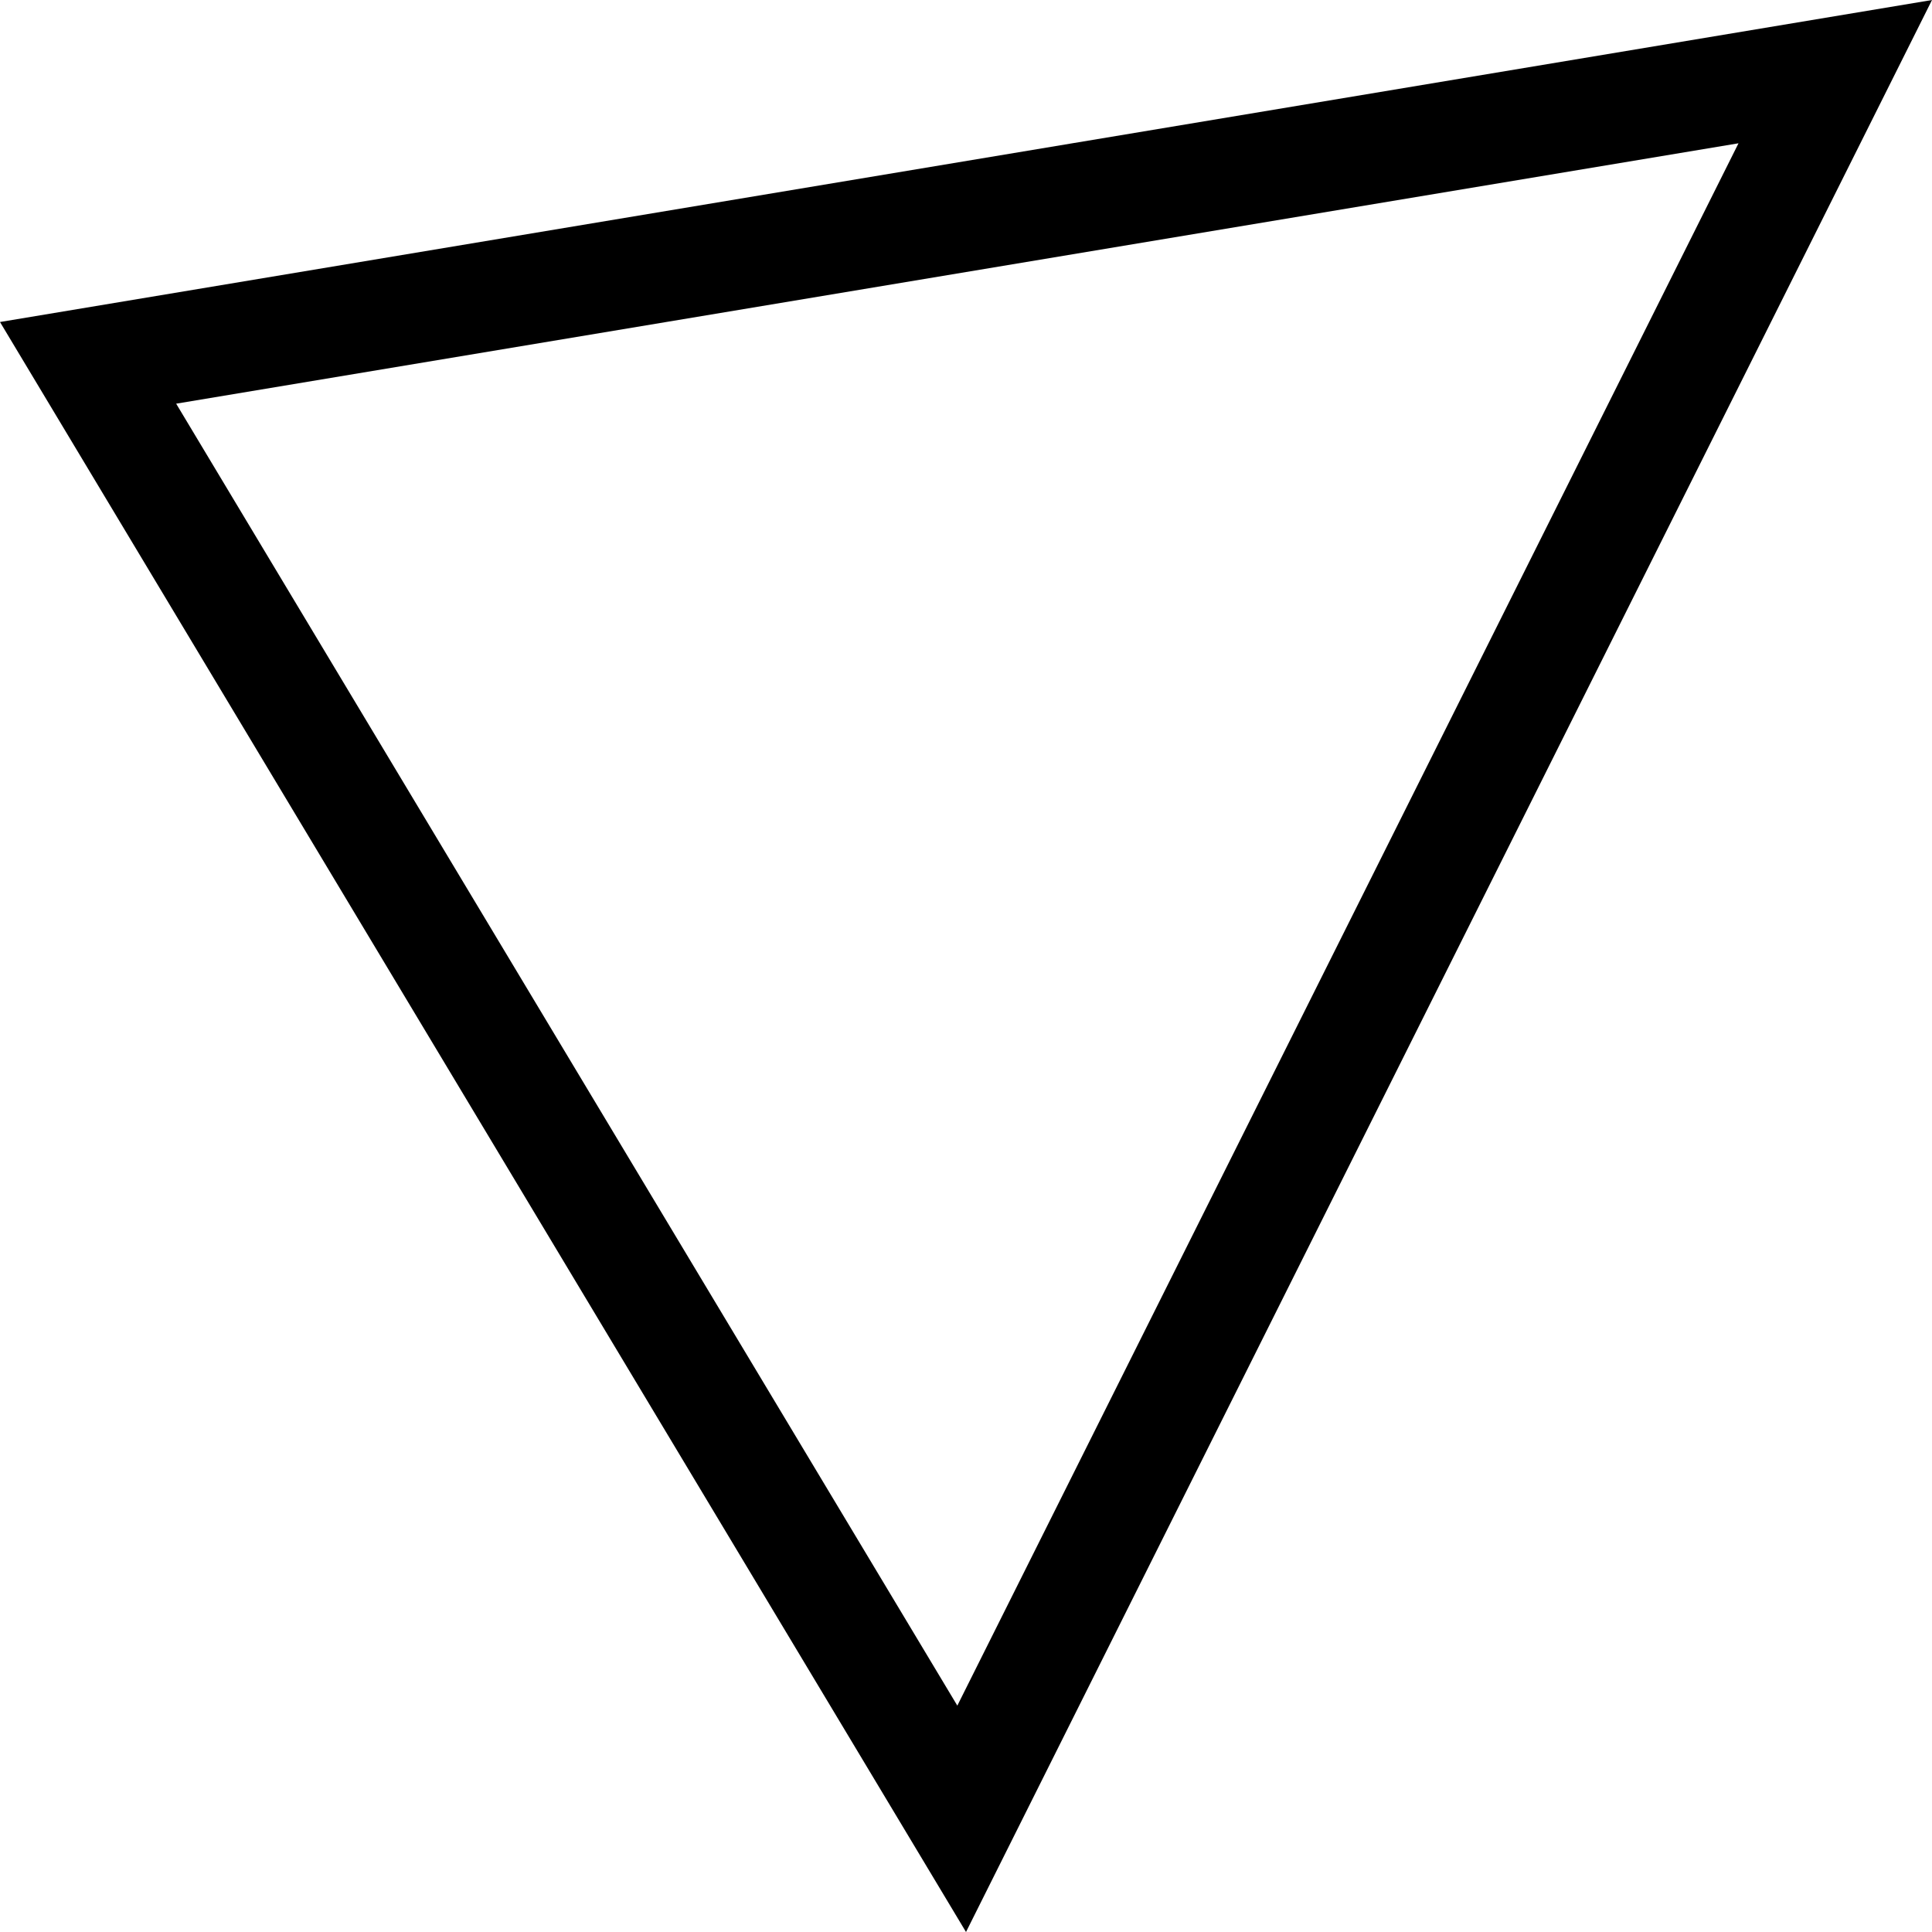
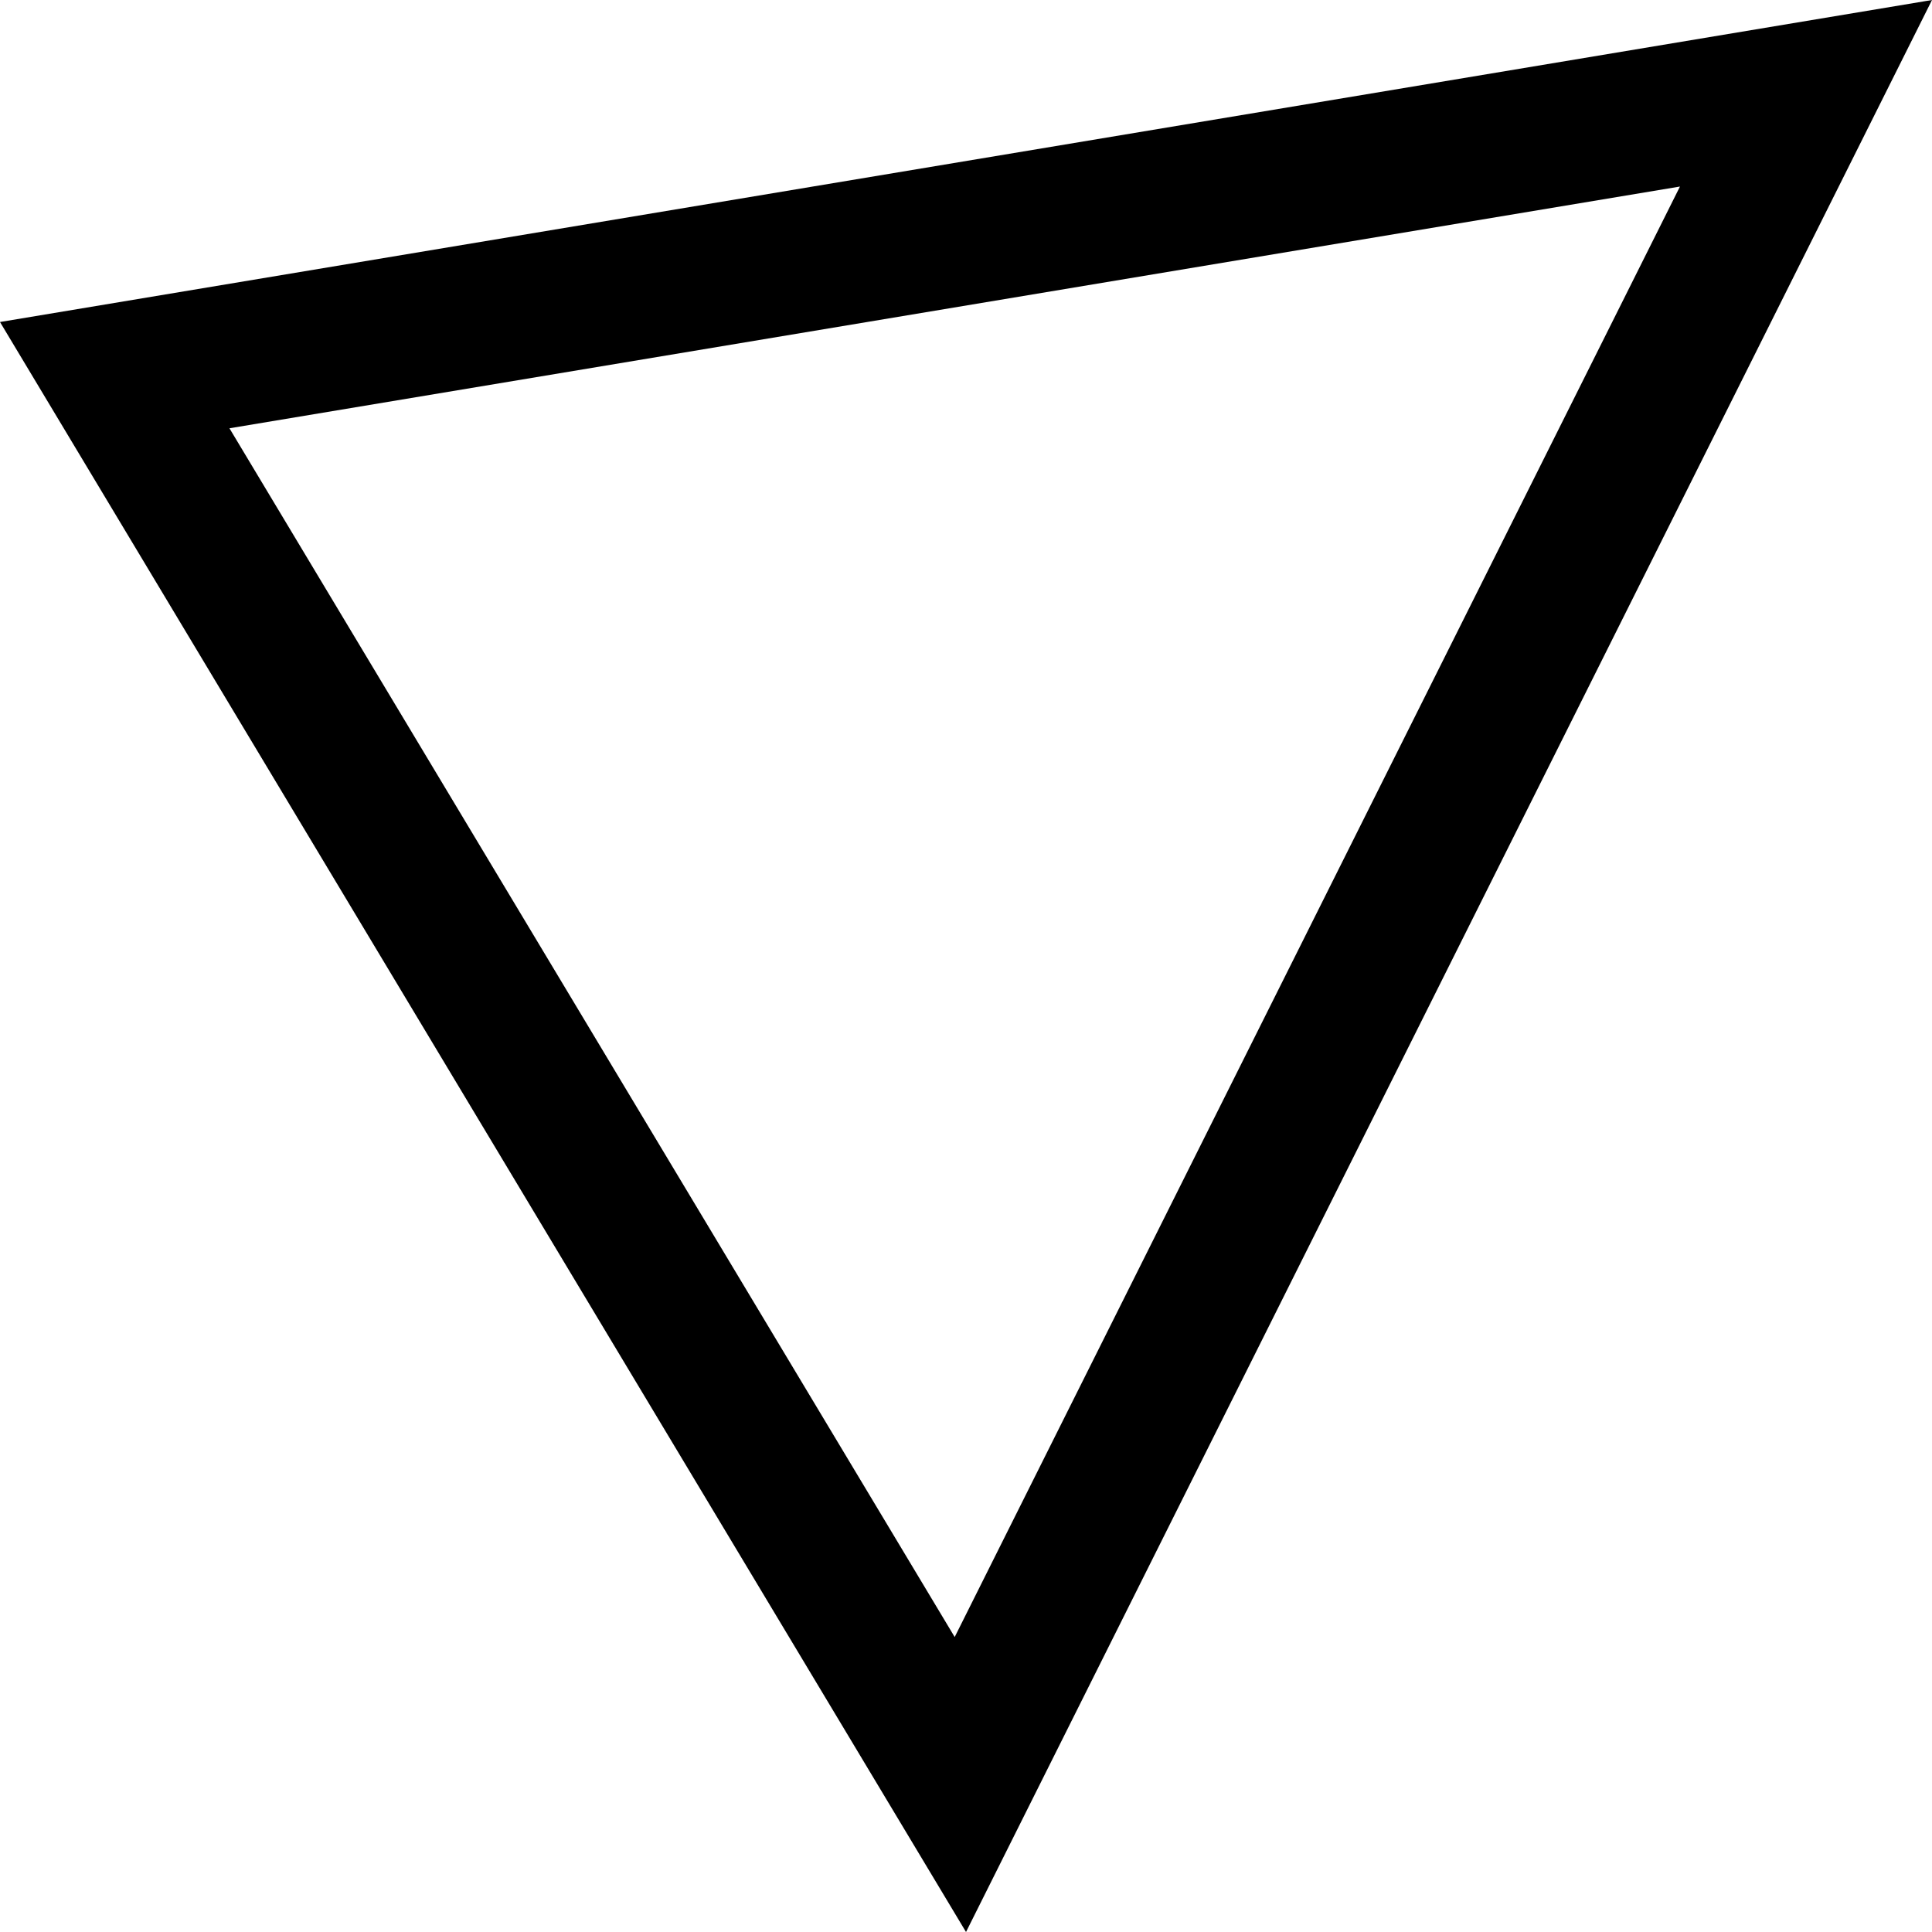
<svg xmlns="http://www.w3.org/2000/svg" width="1024" height="1024" viewBox="0 0 1024 1024" id="svg3353" version="1.1">
  <defs id="defs3355" />
  <g id="layer1" transform="translate(0,-28.36216)">
-     <path style="color:#000000;font-style:normal;font-variant:normal;font-weight:normal;font-stretch:normal;font-size:medium;line-height:normal;font-family:sans-serif;font-variant-ligatures:normal;font-variant-position:normal;font-variant-caps:normal;font-variant-numeric:normal;font-variant-alternates:normal;font-feature-settings:normal;text-indent:0;text-align:start;text-decoration:none;text-decoration-line:none;text-decoration-style:solid;text-decoration-color:#000000;letter-spacing:normal;word-spacing:normal;text-transform:none;writing-mode:lr-tb;direction:ltr;text-orientation:mixed;dominant-baseline:auto;baseline-shift:baseline;text-anchor:start;white-space:normal;shape-padding:0;clip-rule:nonzero;display:inline;overflow:visible;visibility:visible;opacity:1;isolation:auto;mix-blend-mode:normal;color-interpolation:sRGB;color-interpolation-filters:linearRGB;solid-color:#000000;solid-opacity:1;vector-effect:none;fill:#000000;fill-opacity:1;fill-rule:nonzero;stroke:none;stroke-width:57.877;stroke-linecap:butt;stroke-linejoin:miter;stroke-miterlimit:4;stroke-dasharray:none;stroke-dashoffset:0;stroke-opacity:1;color-rendering:auto;image-rendering:auto;shape-rendering:auto;text-rendering:auto;enable-background:accumulate" d="M 1024,28.362 0,199.029 C 170.668,483.473 341.334,767.918 512.001,1052.362 Z M 921.443,104.308 507.405,932.38 93.372,242.32 Z" id="path4497" />
+     <path style="color:#000000;font-style:normal;font-variant:normal;font-weight:normal;font-stretch:normal;font-size:medium;line-height:normal;font-family:sans-serif;font-variant-ligatures:normal;font-variant-position:normal;font-variant-caps:normal;font-variant-numeric:normal;font-variant-alternates:normal;font-feature-settings:normal;text-indent:0;text-align:start;text-decoration:none;text-decoration-line:none;text-decoration-style:solid;text-decoration-color:#000000;letter-spacing:normal;word-spacing:normal;text-transform:none;writing-mode:lr-tb;direction:ltr;text-orientation:mixed;dominant-baseline:auto;baseline-shift:baseline;text-anchor:start;white-space:normal;shape-padding:0;clip-rule:nonzero;display:inline;overflow:visible;visibility:visible;opacity:1;isolation:auto;mix-blend-mode:normal;color-interpolation:sRGB;color-interpolation-filters:linearRGB;solid-color:#000000;solid-opacity:1;vector-effect:none;fill:#000000;fill-opacity:1;fill-rule:nonzero;stroke:none;stroke-width:56.025;stroke-linecap:butt;stroke-linejoin:miter;stroke-miterlimit:4;stroke-dasharray:none;stroke-dashoffset:0;stroke-opacity:1;color-rendering:auto;image-rendering:auto;shape-rendering:auto;text-rendering:auto;enable-background:accumulate" d="M 1020.249,28.988 C 680.166,85.67 340.083,142.352 0,199.032 170.669,483.475 341.336,767.92 512.007,1052.362 682.671,711.029 853.337,369.696 1024,28.362 c -1.25,0.209 -2.501,0.417 -3.751,0.626 z M 506.008,896.018 C 377.877,682.466 249.746,468.914 121.616,255.363 377.881,212.652 634.146,169.942 890.411,127.232 762.277,383.494 634.142,639.756 506.008,896.018 Z" id="path4497" />
  </g>
</svg>
